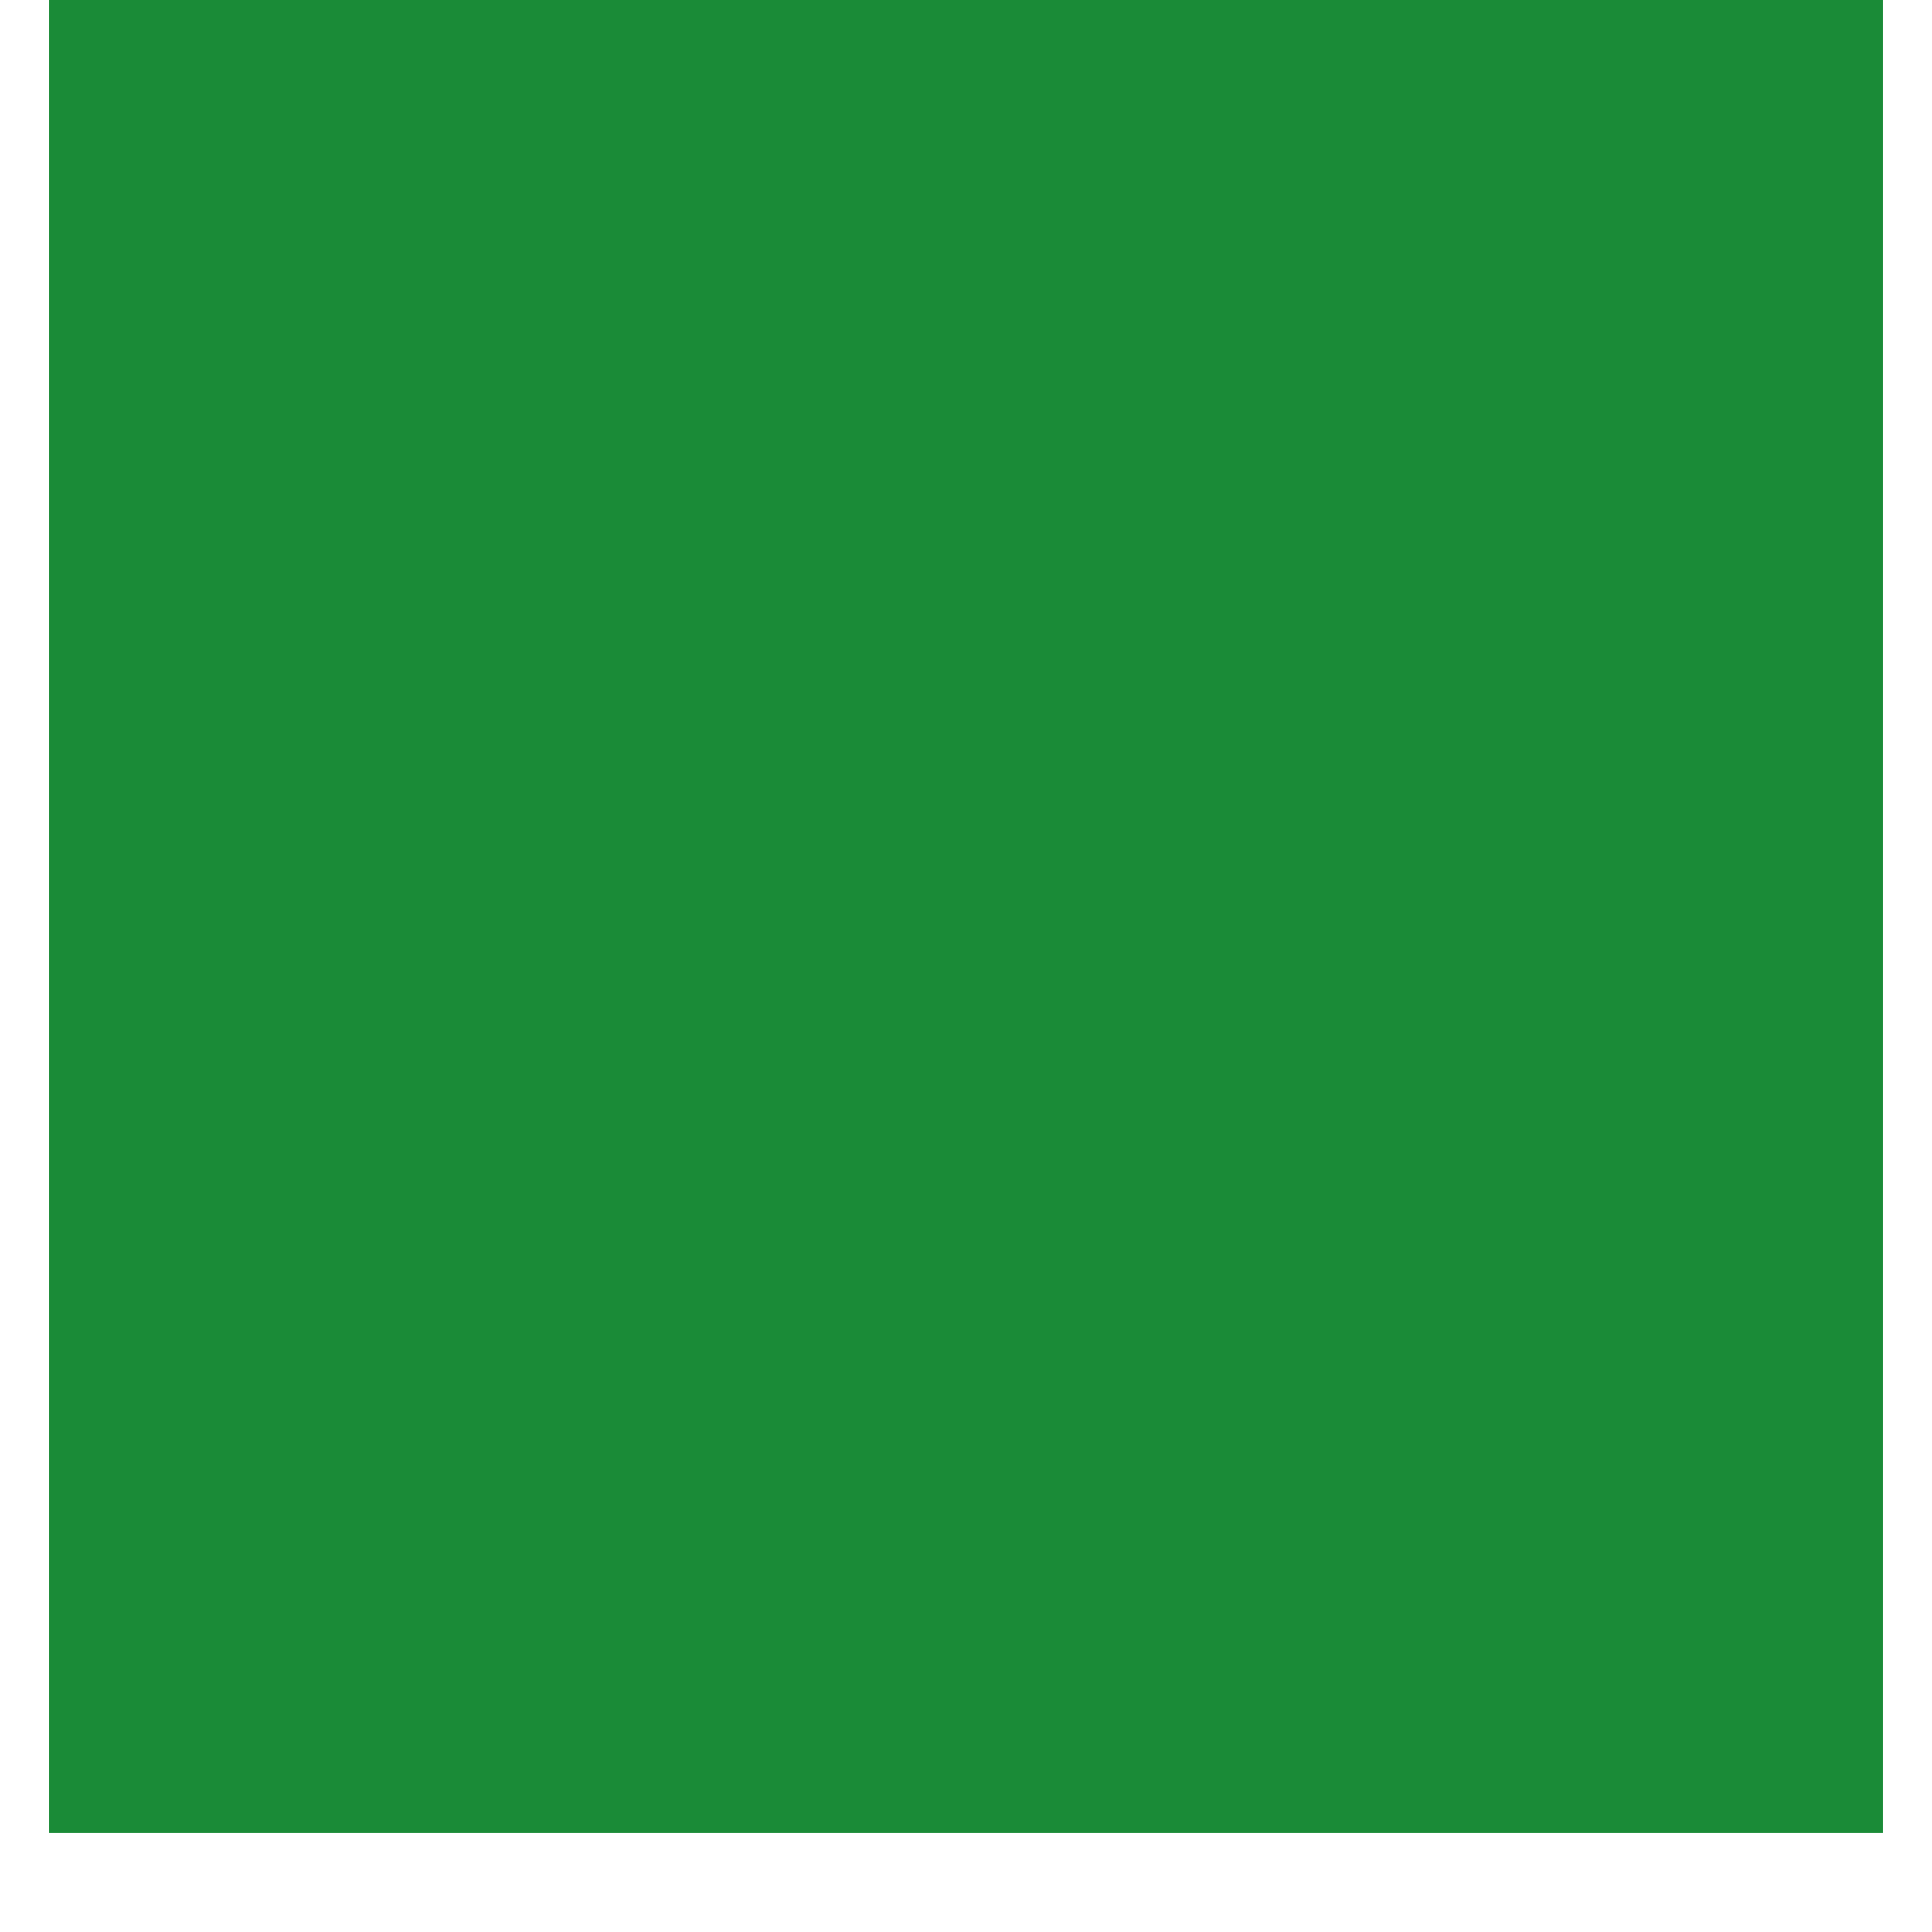
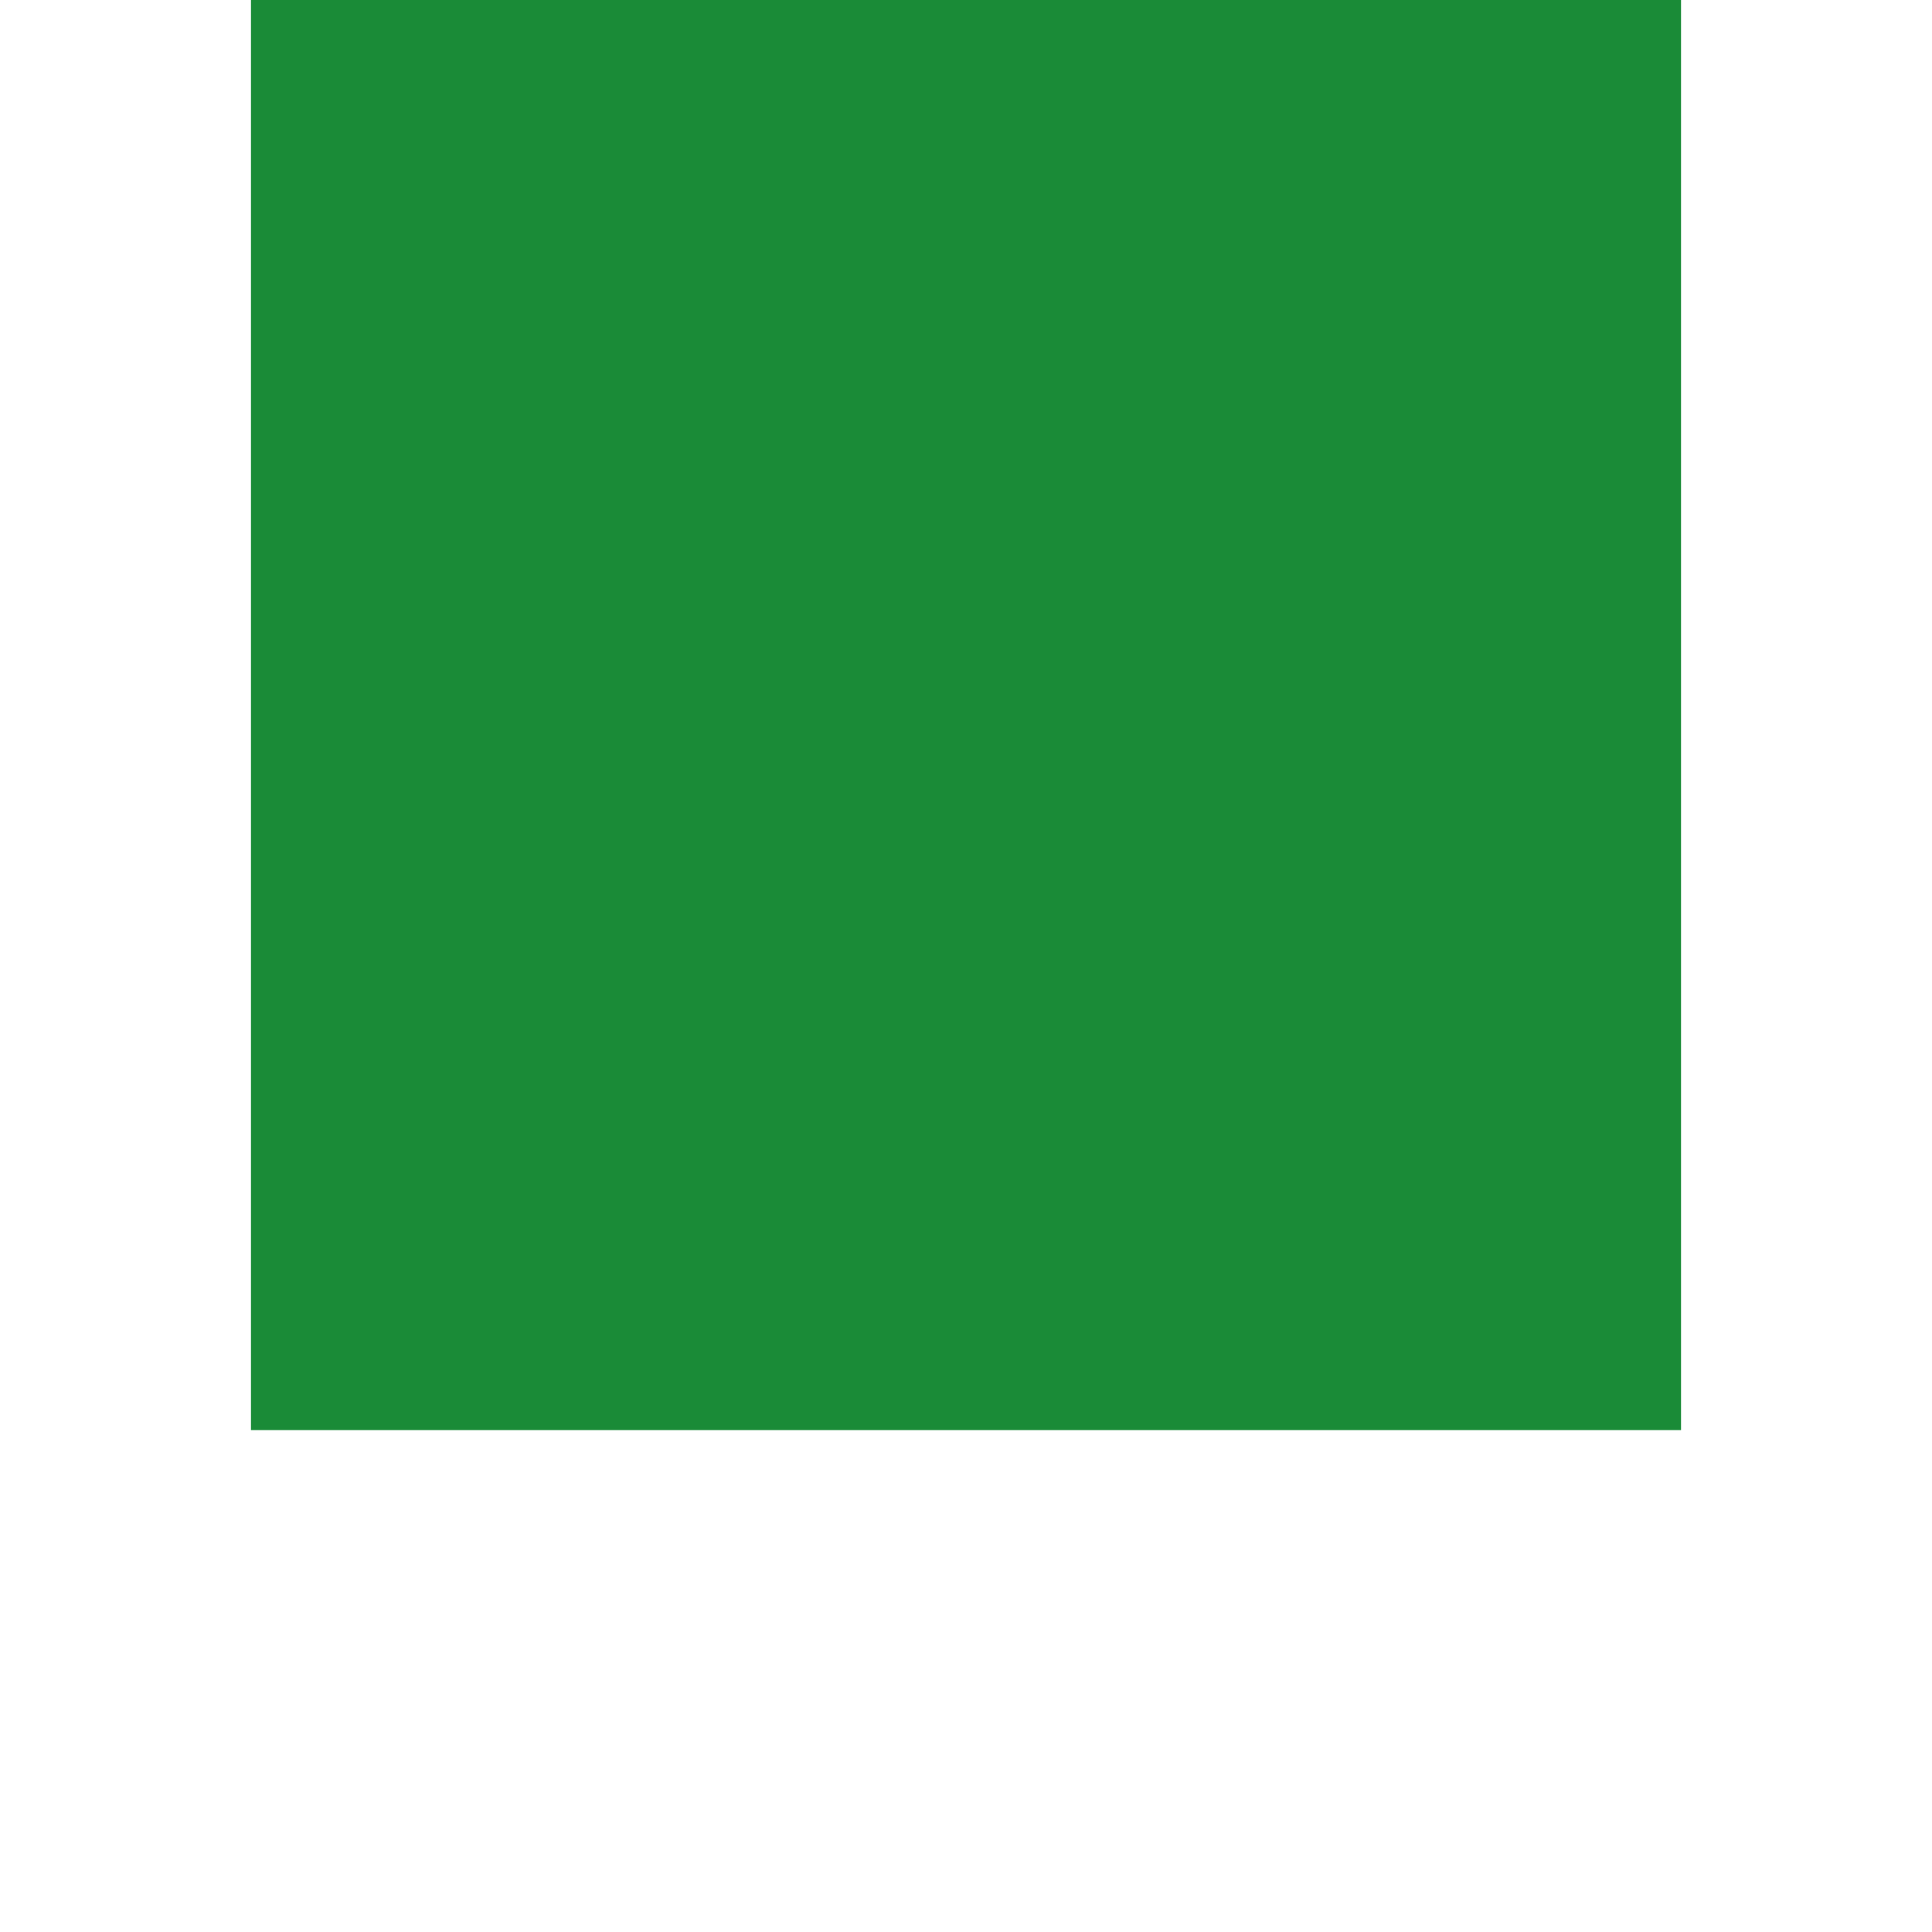
- <svg xmlns="http://www.w3.org/2000/svg" width="14" height="14" viewBox="0 0 3.704 3.904" version="1.1" id="svg1">
+ <svg xmlns="http://www.w3.org/2000/svg" width="14" height="14" viewBox="0 0 3.704 5.004" version="1.1" id="svg1">
  <defs id="defs1" />
  <rect style="fill:#1a8b37;stroke:none;stroke-width:0.67;stroke-linejoin:bevel;fill-opacity:1" id="rect1" width="3.704" height="3.704" x="0" y="0" />
</svg>
